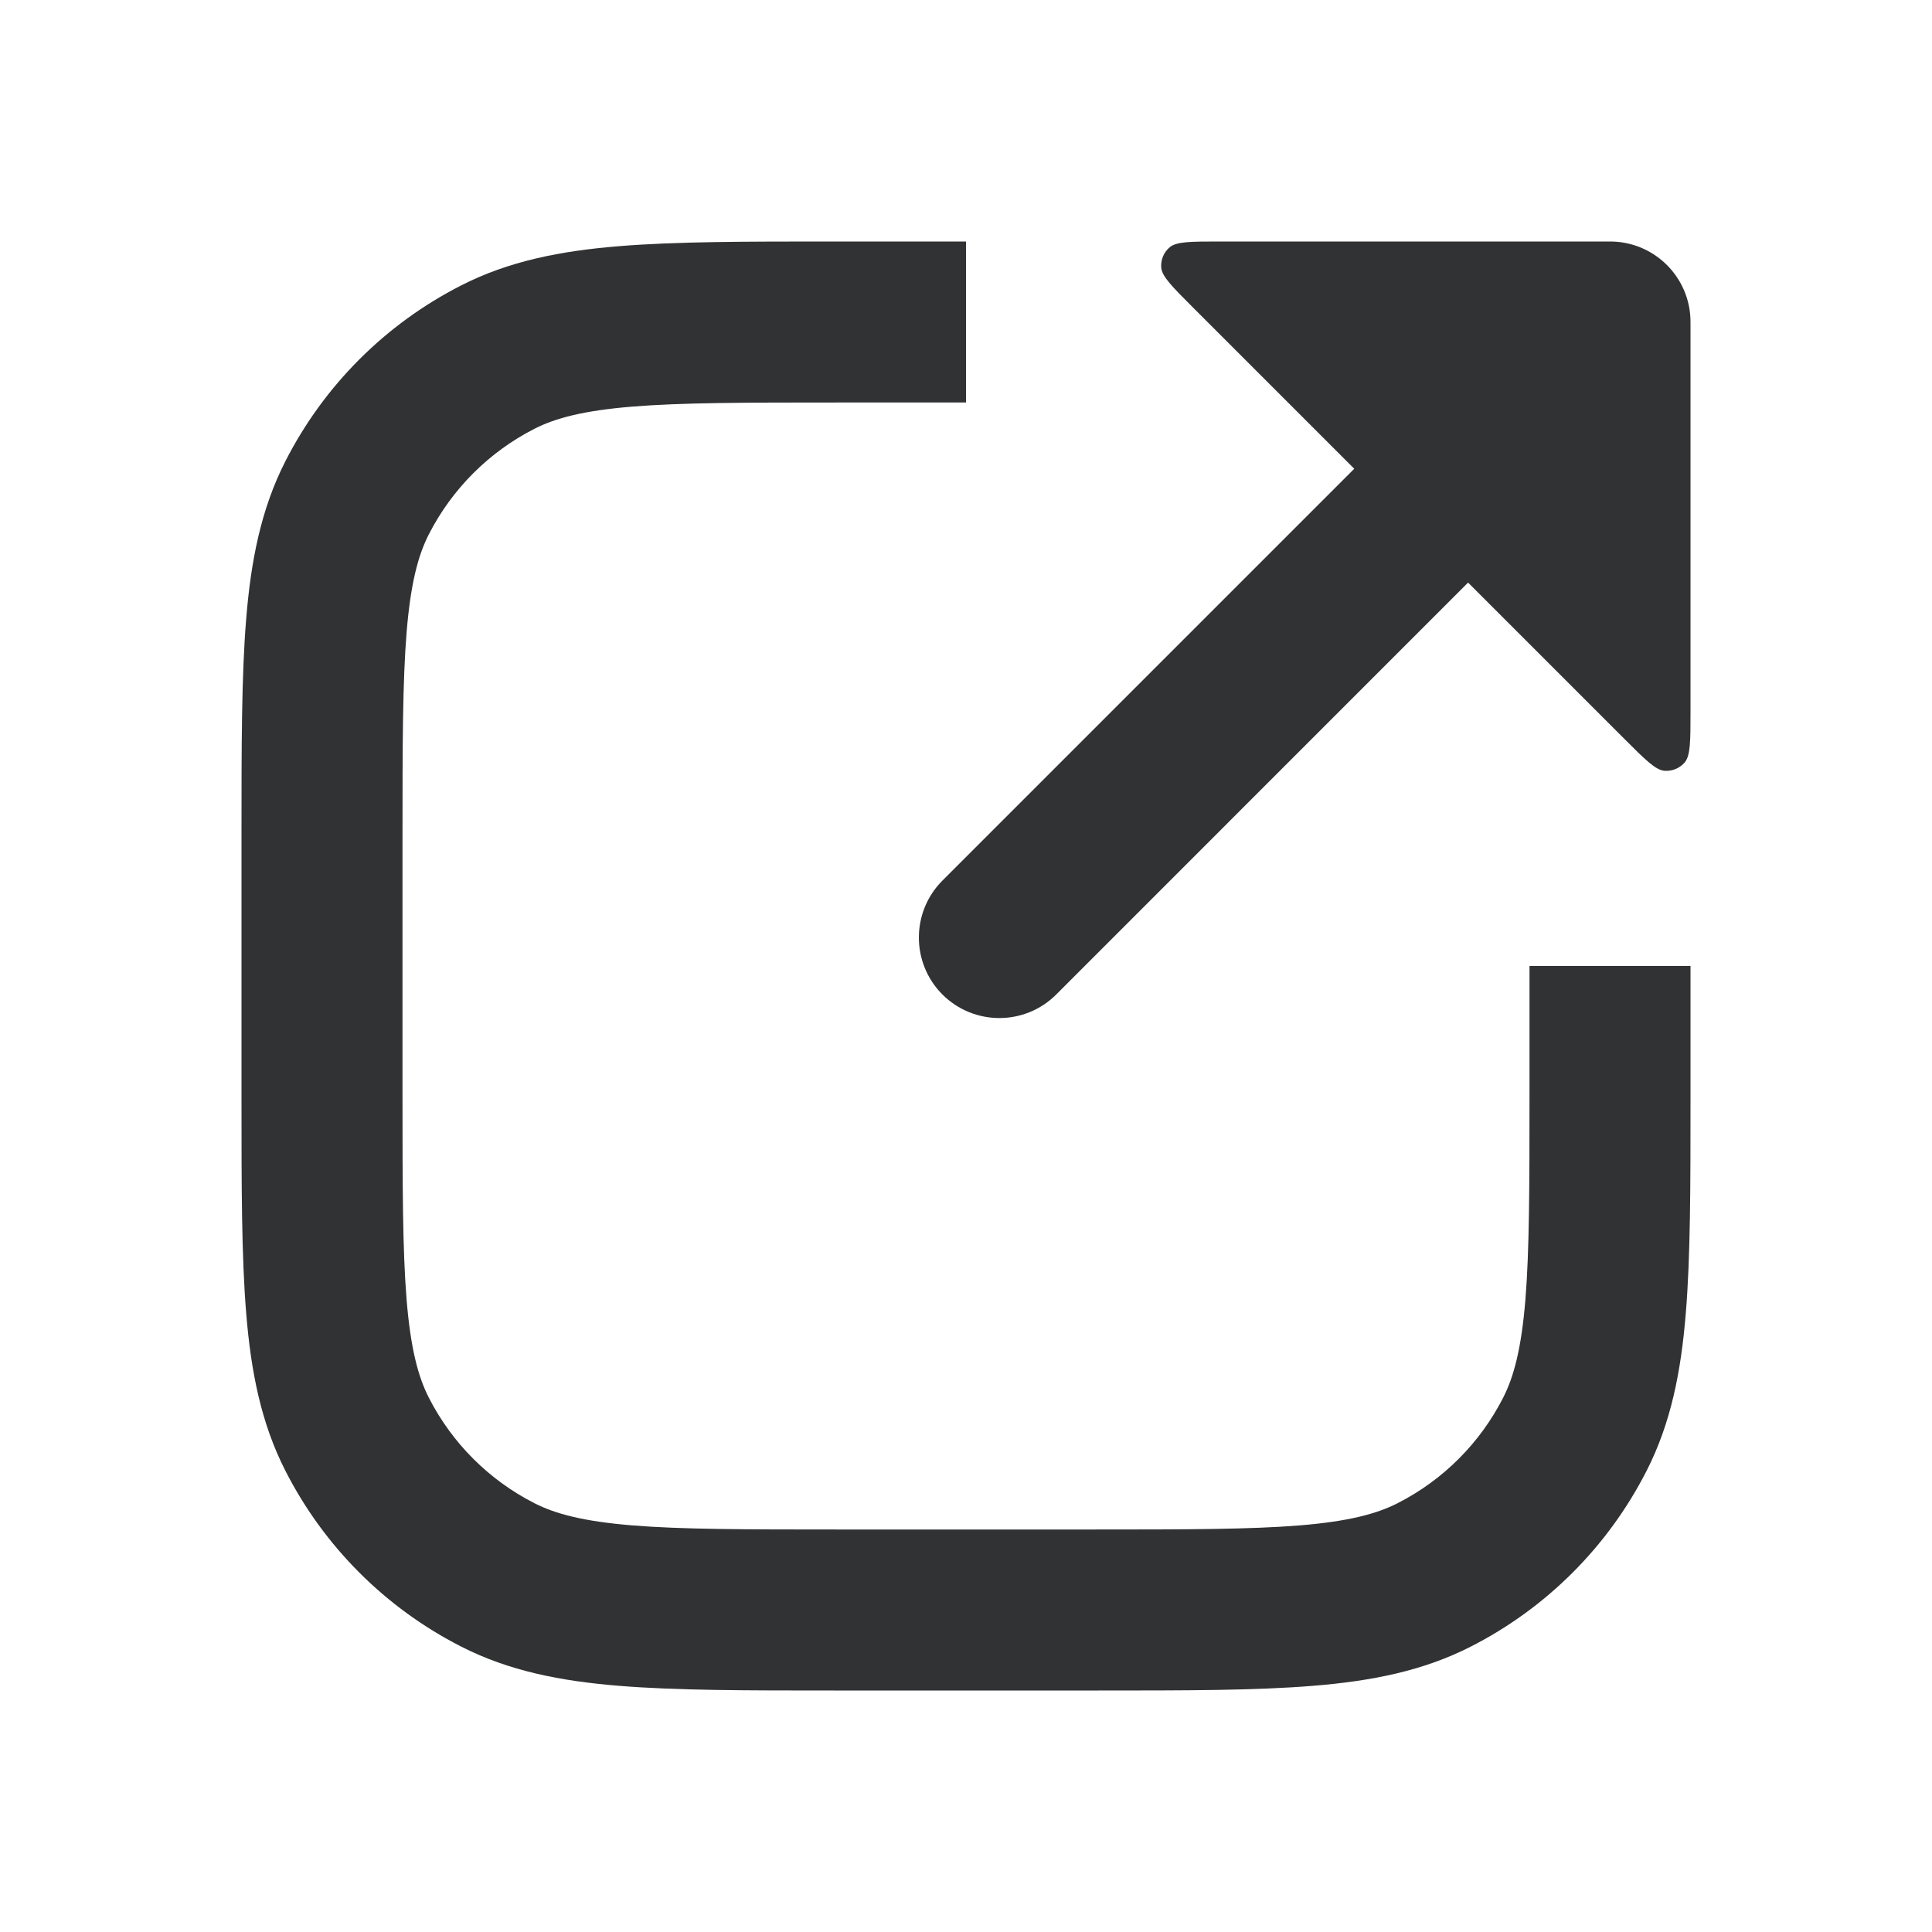
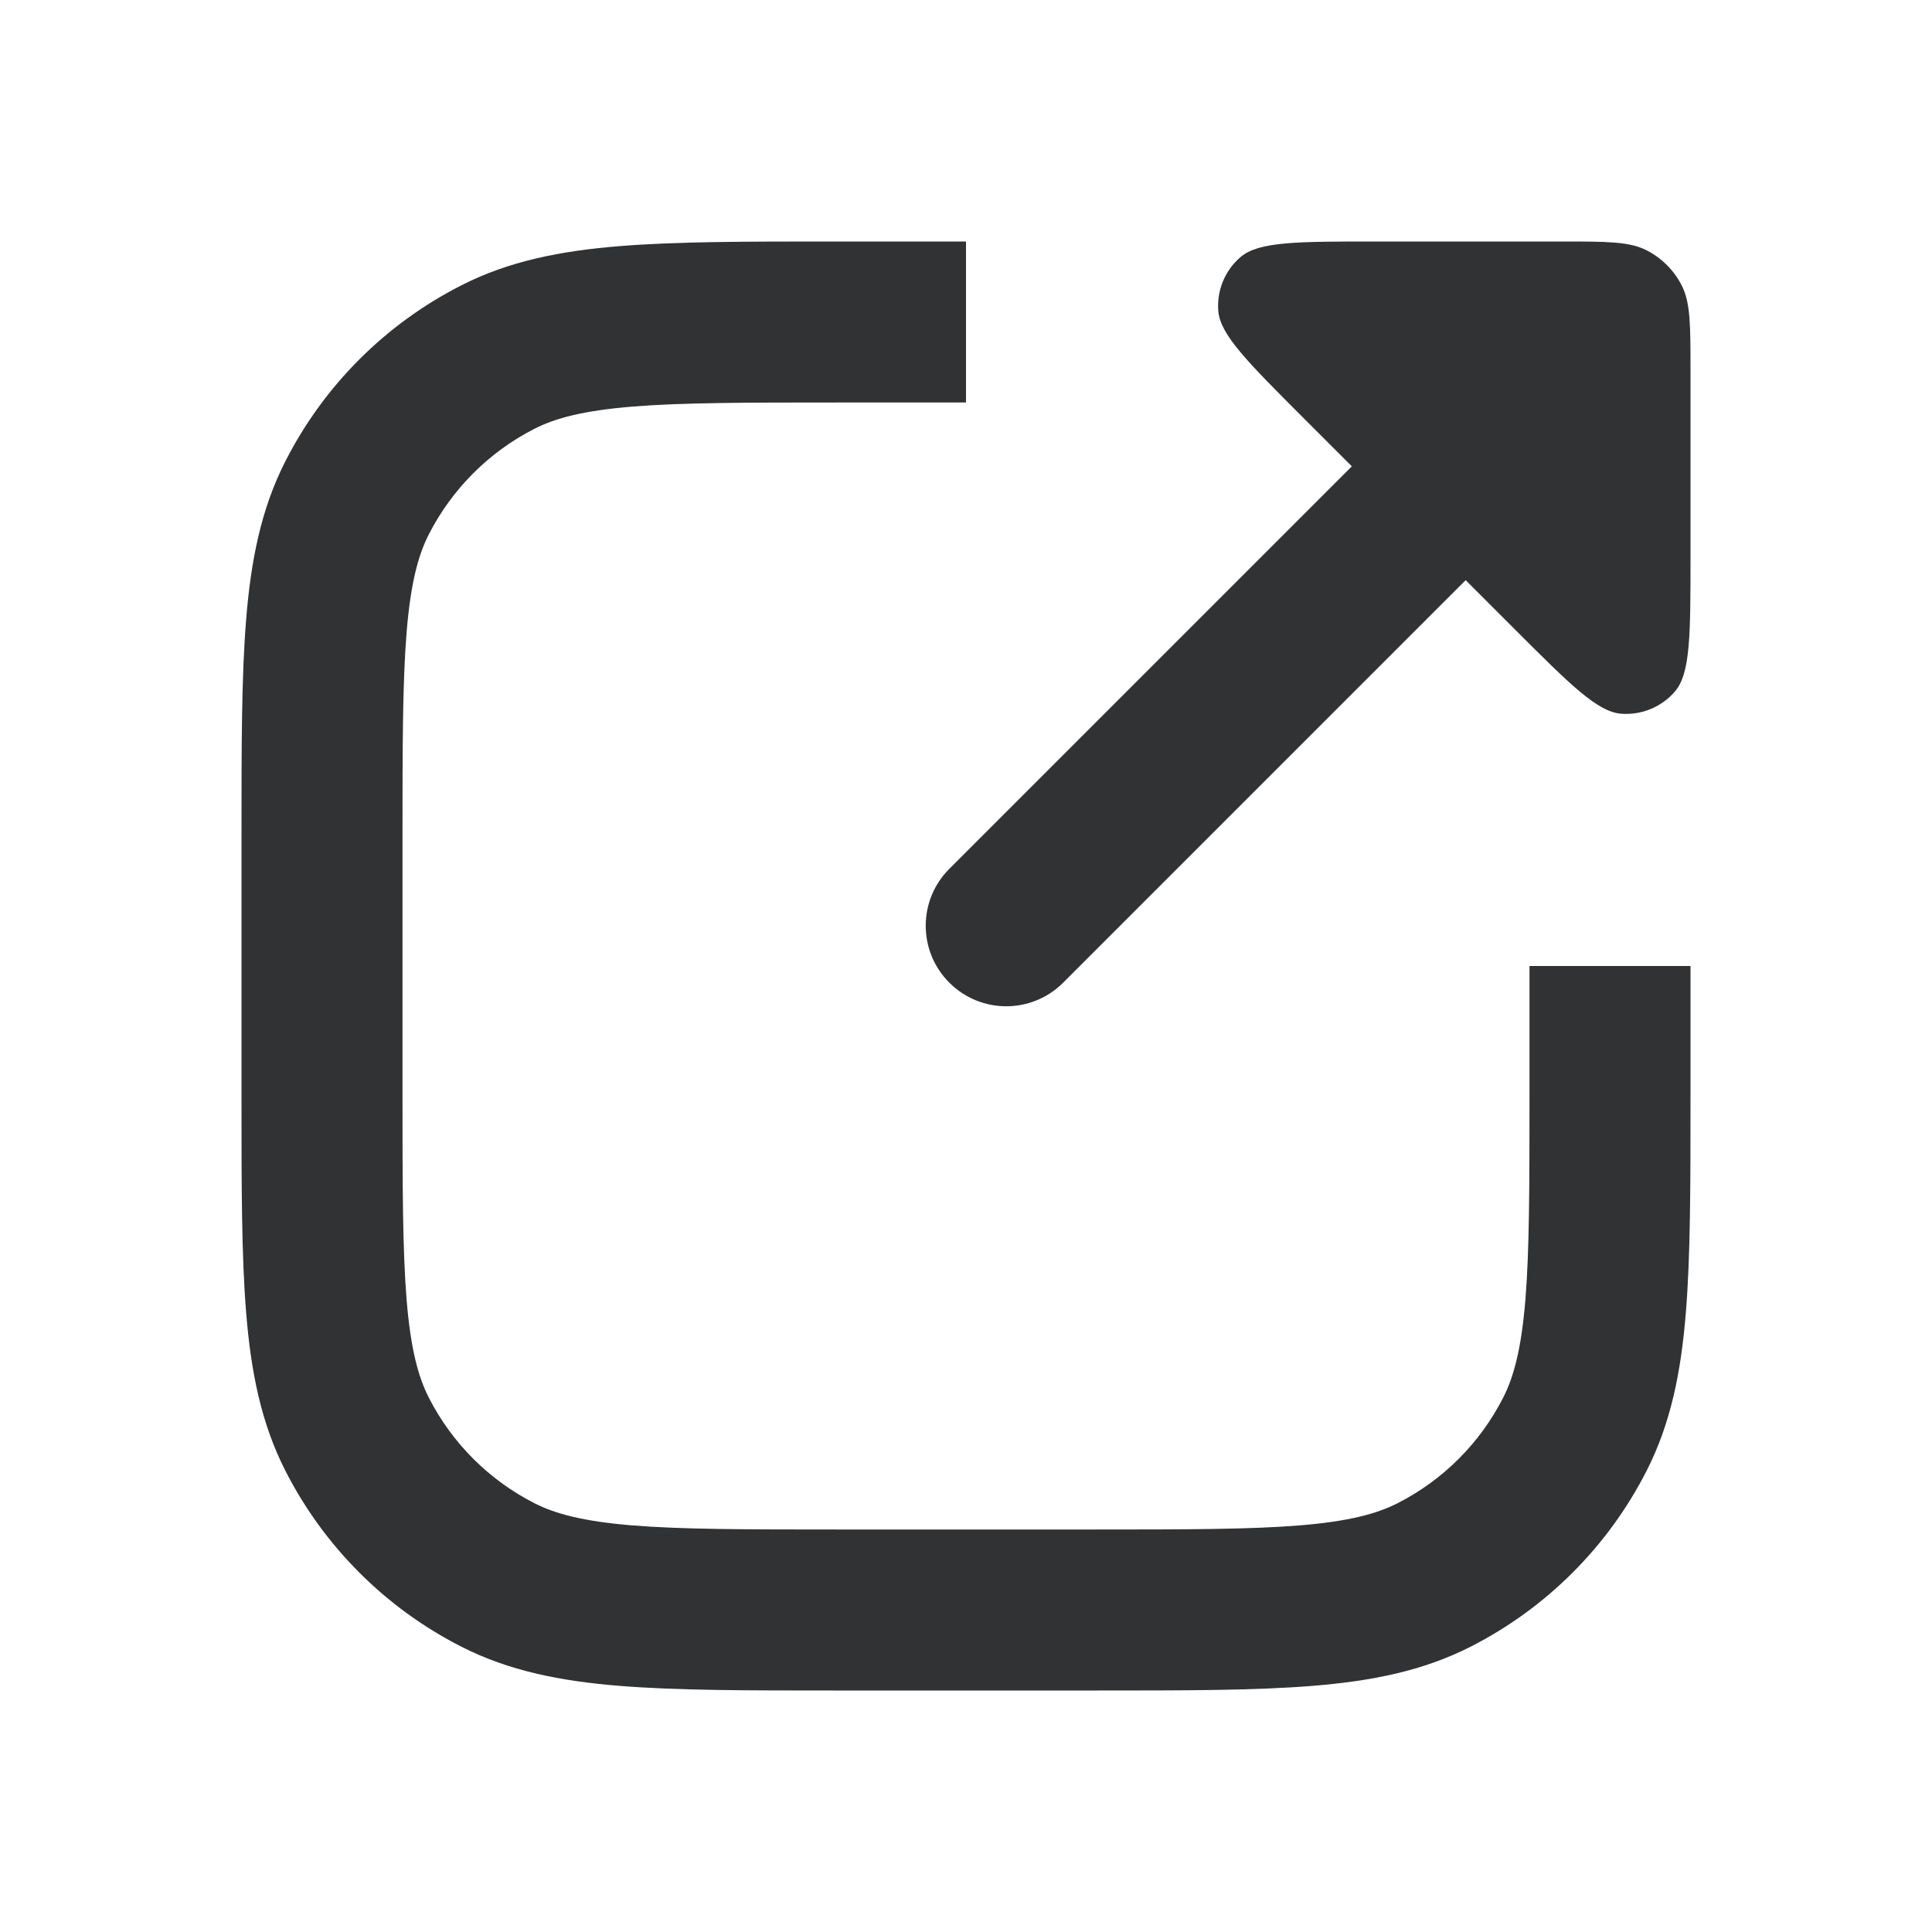
<svg xmlns="http://www.w3.org/2000/svg" width="24" height="24" viewBox="0 0 24 24" fill="none">
-   <path d="M21 8.841C21 9.205 21 9.386 20.928 9.471C20.866 9.544 20.772 9.582 20.677 9.575C20.566 9.566 20.438 9.438 20.181 9.181L18.237 7.237L13.121 12.354C12.731 12.744 12.098 12.744 11.707 12.354C11.317 11.963 11.317 11.33 11.707 10.939L16.823 5.823L14.819 3.819C14.562 3.562 14.434 3.434 14.425 3.324C14.418 3.228 14.456 3.134 14.53 3.072C14.614 3 14.795 3 15.159 3H20C20.552 3 21 3.446 21 3.999C21 5.457 21 8.08 21 8.841Z" fill="#313234" />
  <path fill-rule="evenodd" clip-rule="evenodd" d="M10.357 3L12 3V5H10.4C9.263 5 8.471 5.001 7.854 5.051C7.249 5.101 6.901 5.193 6.638 5.327C6.074 5.615 5.615 6.074 5.327 6.638C5.193 6.901 5.101 7.249 5.051 7.854C5.001 8.471 5 9.263 5 10.4V13.6C5 14.737 5.001 15.529 5.051 16.146C5.101 16.751 5.193 17.099 5.327 17.362C5.615 17.927 6.074 18.385 6.638 18.673C6.901 18.807 7.249 18.899 7.854 18.949C8.471 18.999 9.263 19 10.4 19H13.6C14.737 19 15.529 18.999 16.146 18.949C16.751 18.899 17.099 18.807 17.362 18.673C17.927 18.385 18.385 17.927 18.673 17.362C18.807 17.099 18.899 16.751 18.949 16.146C18.999 15.529 19 14.737 19 13.6V12H21V13.643C21 14.727 21 15.601 20.942 16.309C20.883 17.038 20.757 17.678 20.455 18.27C19.976 19.211 19.211 19.976 18.27 20.455C17.678 20.757 17.038 20.883 16.309 20.942C15.601 21 14.727 21 13.643 21H10.357C9.273 21 8.399 21 7.691 20.942C6.963 20.883 6.322 20.757 5.73 20.455C4.789 19.976 4.024 19.211 3.545 18.27C3.243 17.678 3.117 17.038 3.058 16.309C3 15.601 3 14.727 3 13.643V10.357C3 9.273 3 8.399 3.058 7.691C3.117 6.963 3.243 6.322 3.545 5.73C4.024 4.789 4.789 4.024 5.73 3.545C6.322 3.243 6.963 3.117 7.691 3.058C8.399 3 9.273 3 10.357 3Z" fill="#313234" />
+   <path d="M20.808 8.588C21 8.364 21 7.879 21 6.91V4.6C21 4.04 21 3.76 20.891 3.546C20.795 3.358 20.642 3.205 20.454 3.109C20.24 3 19.96 3 19.4 3H17.09C16.121 3 15.636 3 15.412 3.192C15.217 3.358 15.114 3.607 15.134 3.863C15.157 4.157 15.5 4.5 16.185 5.185L16.793 5.793L11.793 10.793C11.402 11.183 11.402 11.817 11.793 12.207C12.183 12.598 12.817 12.598 13.207 12.207L18.207 7.207L18.815 7.815C19.5 8.5 19.843 8.843 20.137 8.866C20.392 8.886 20.642 8.783 20.808 8.588Z" fill="#313234" />
</svg>
